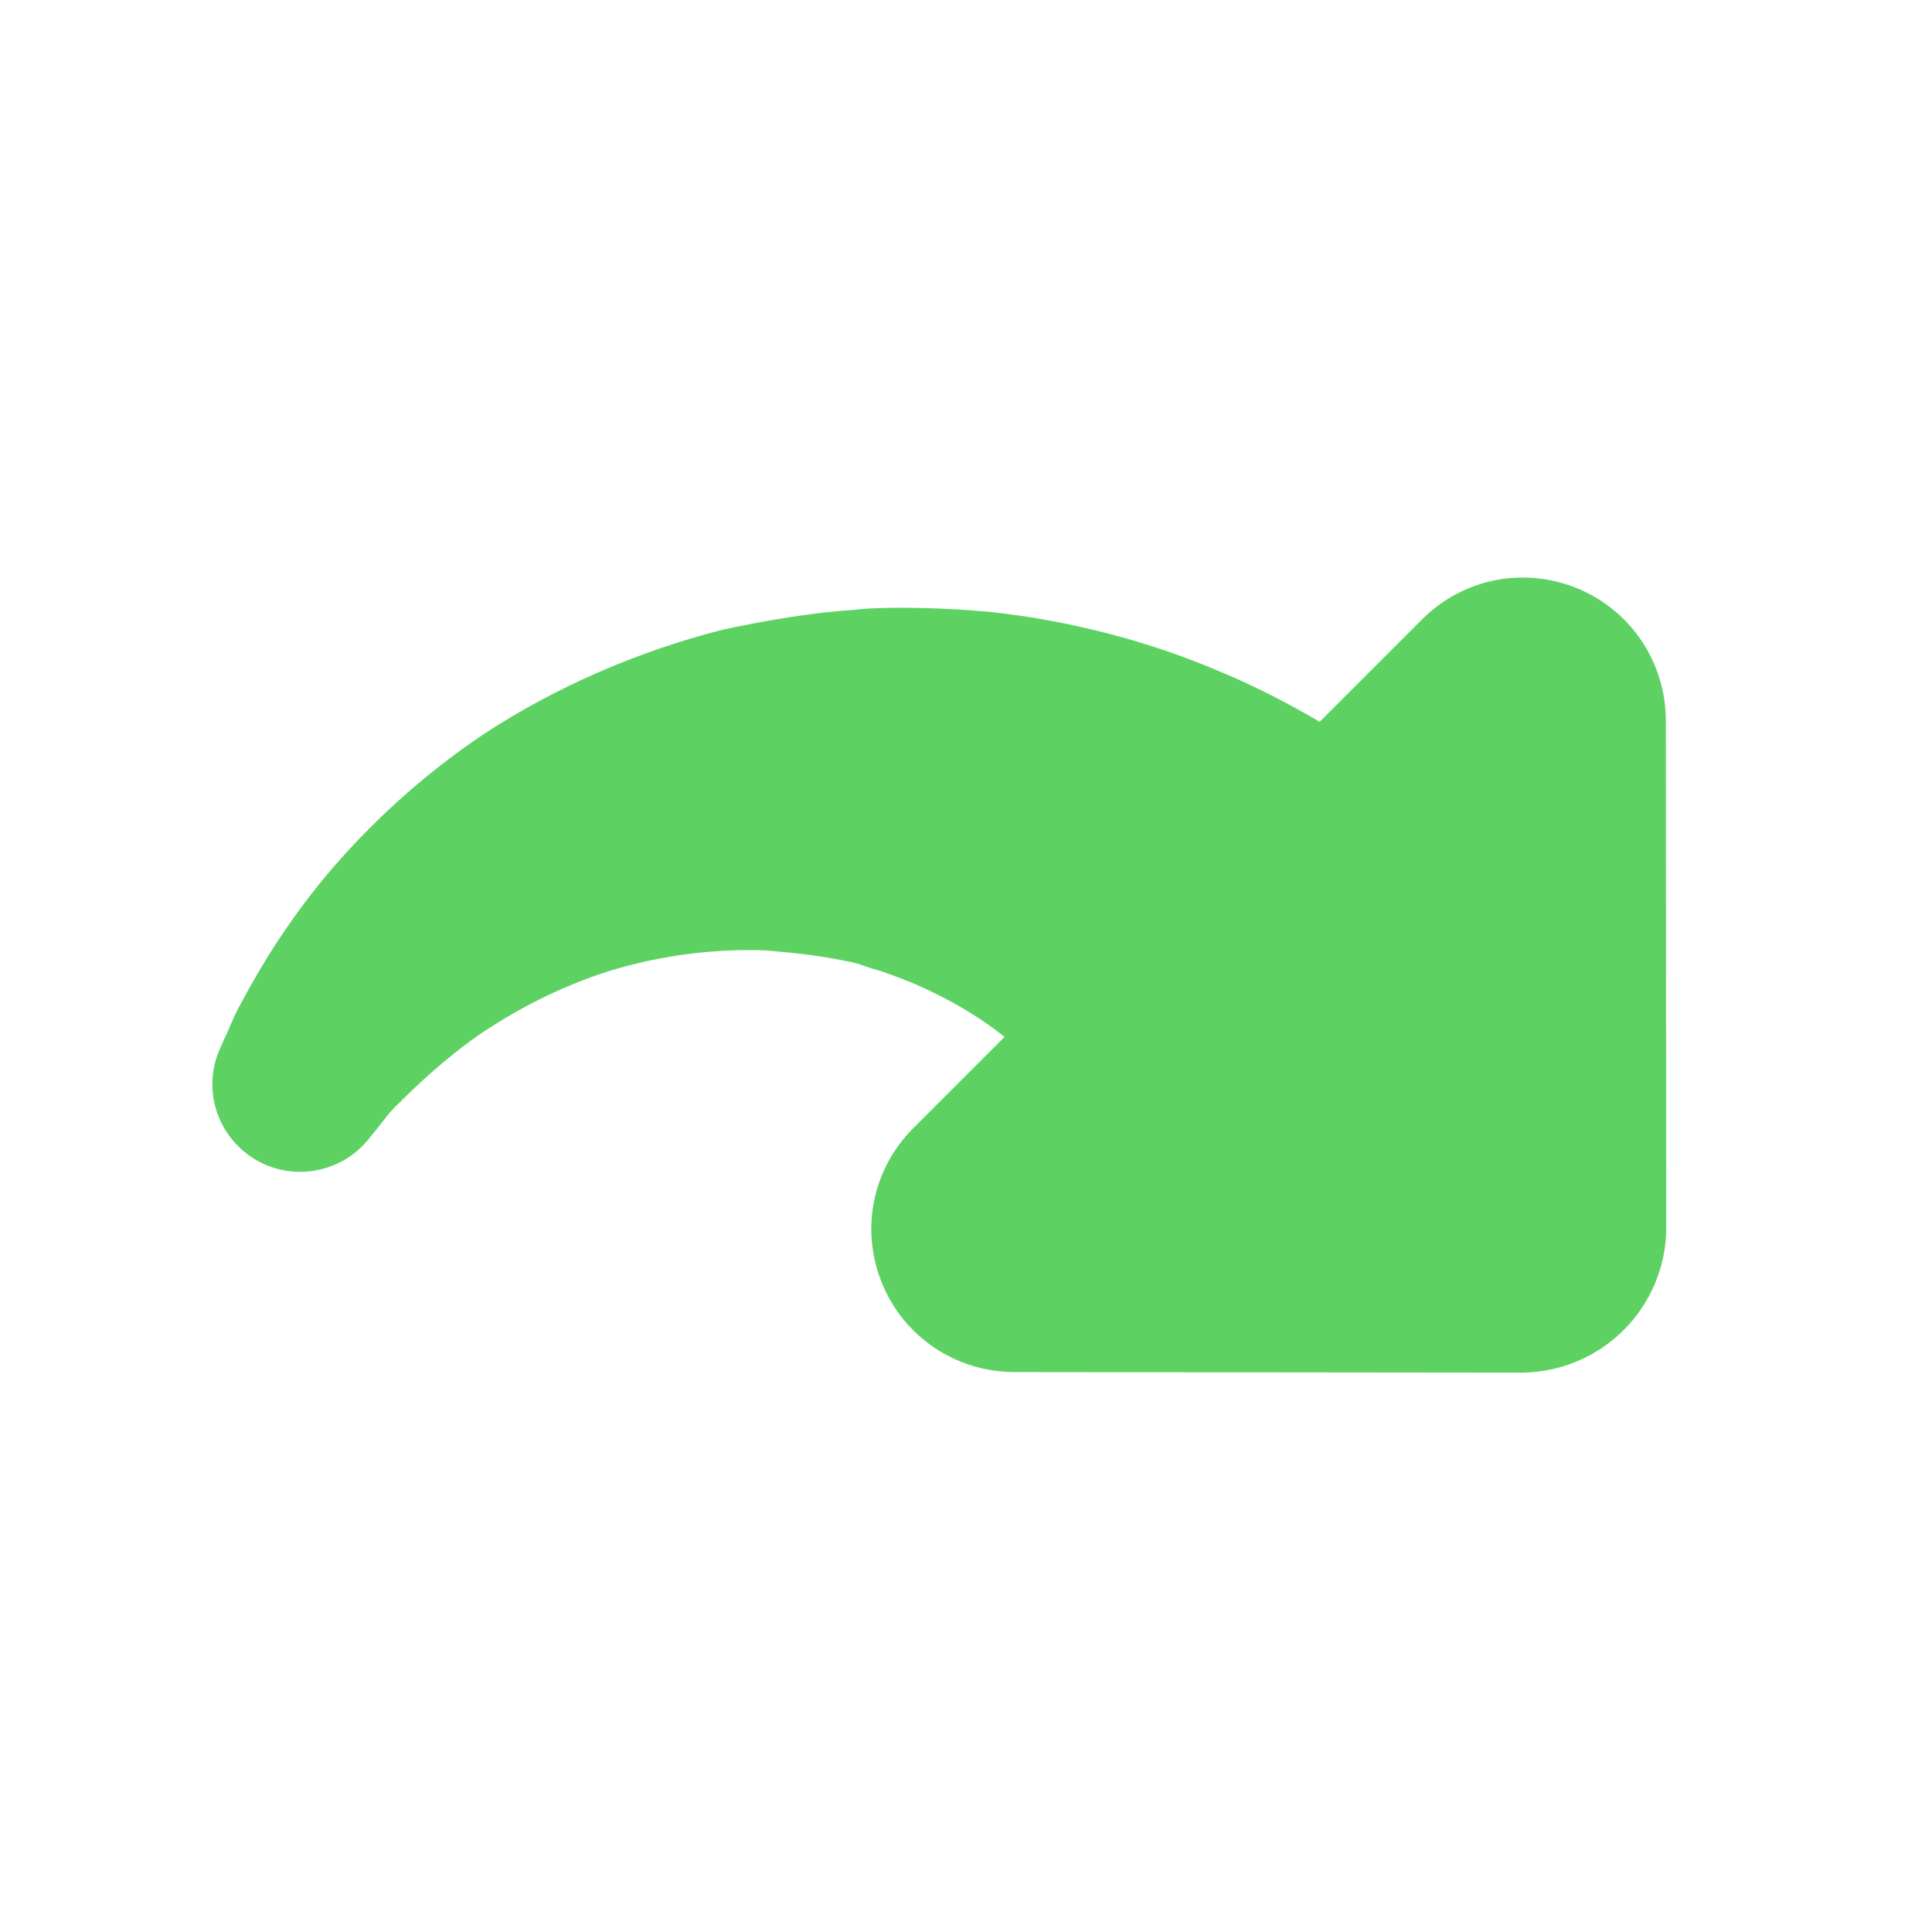
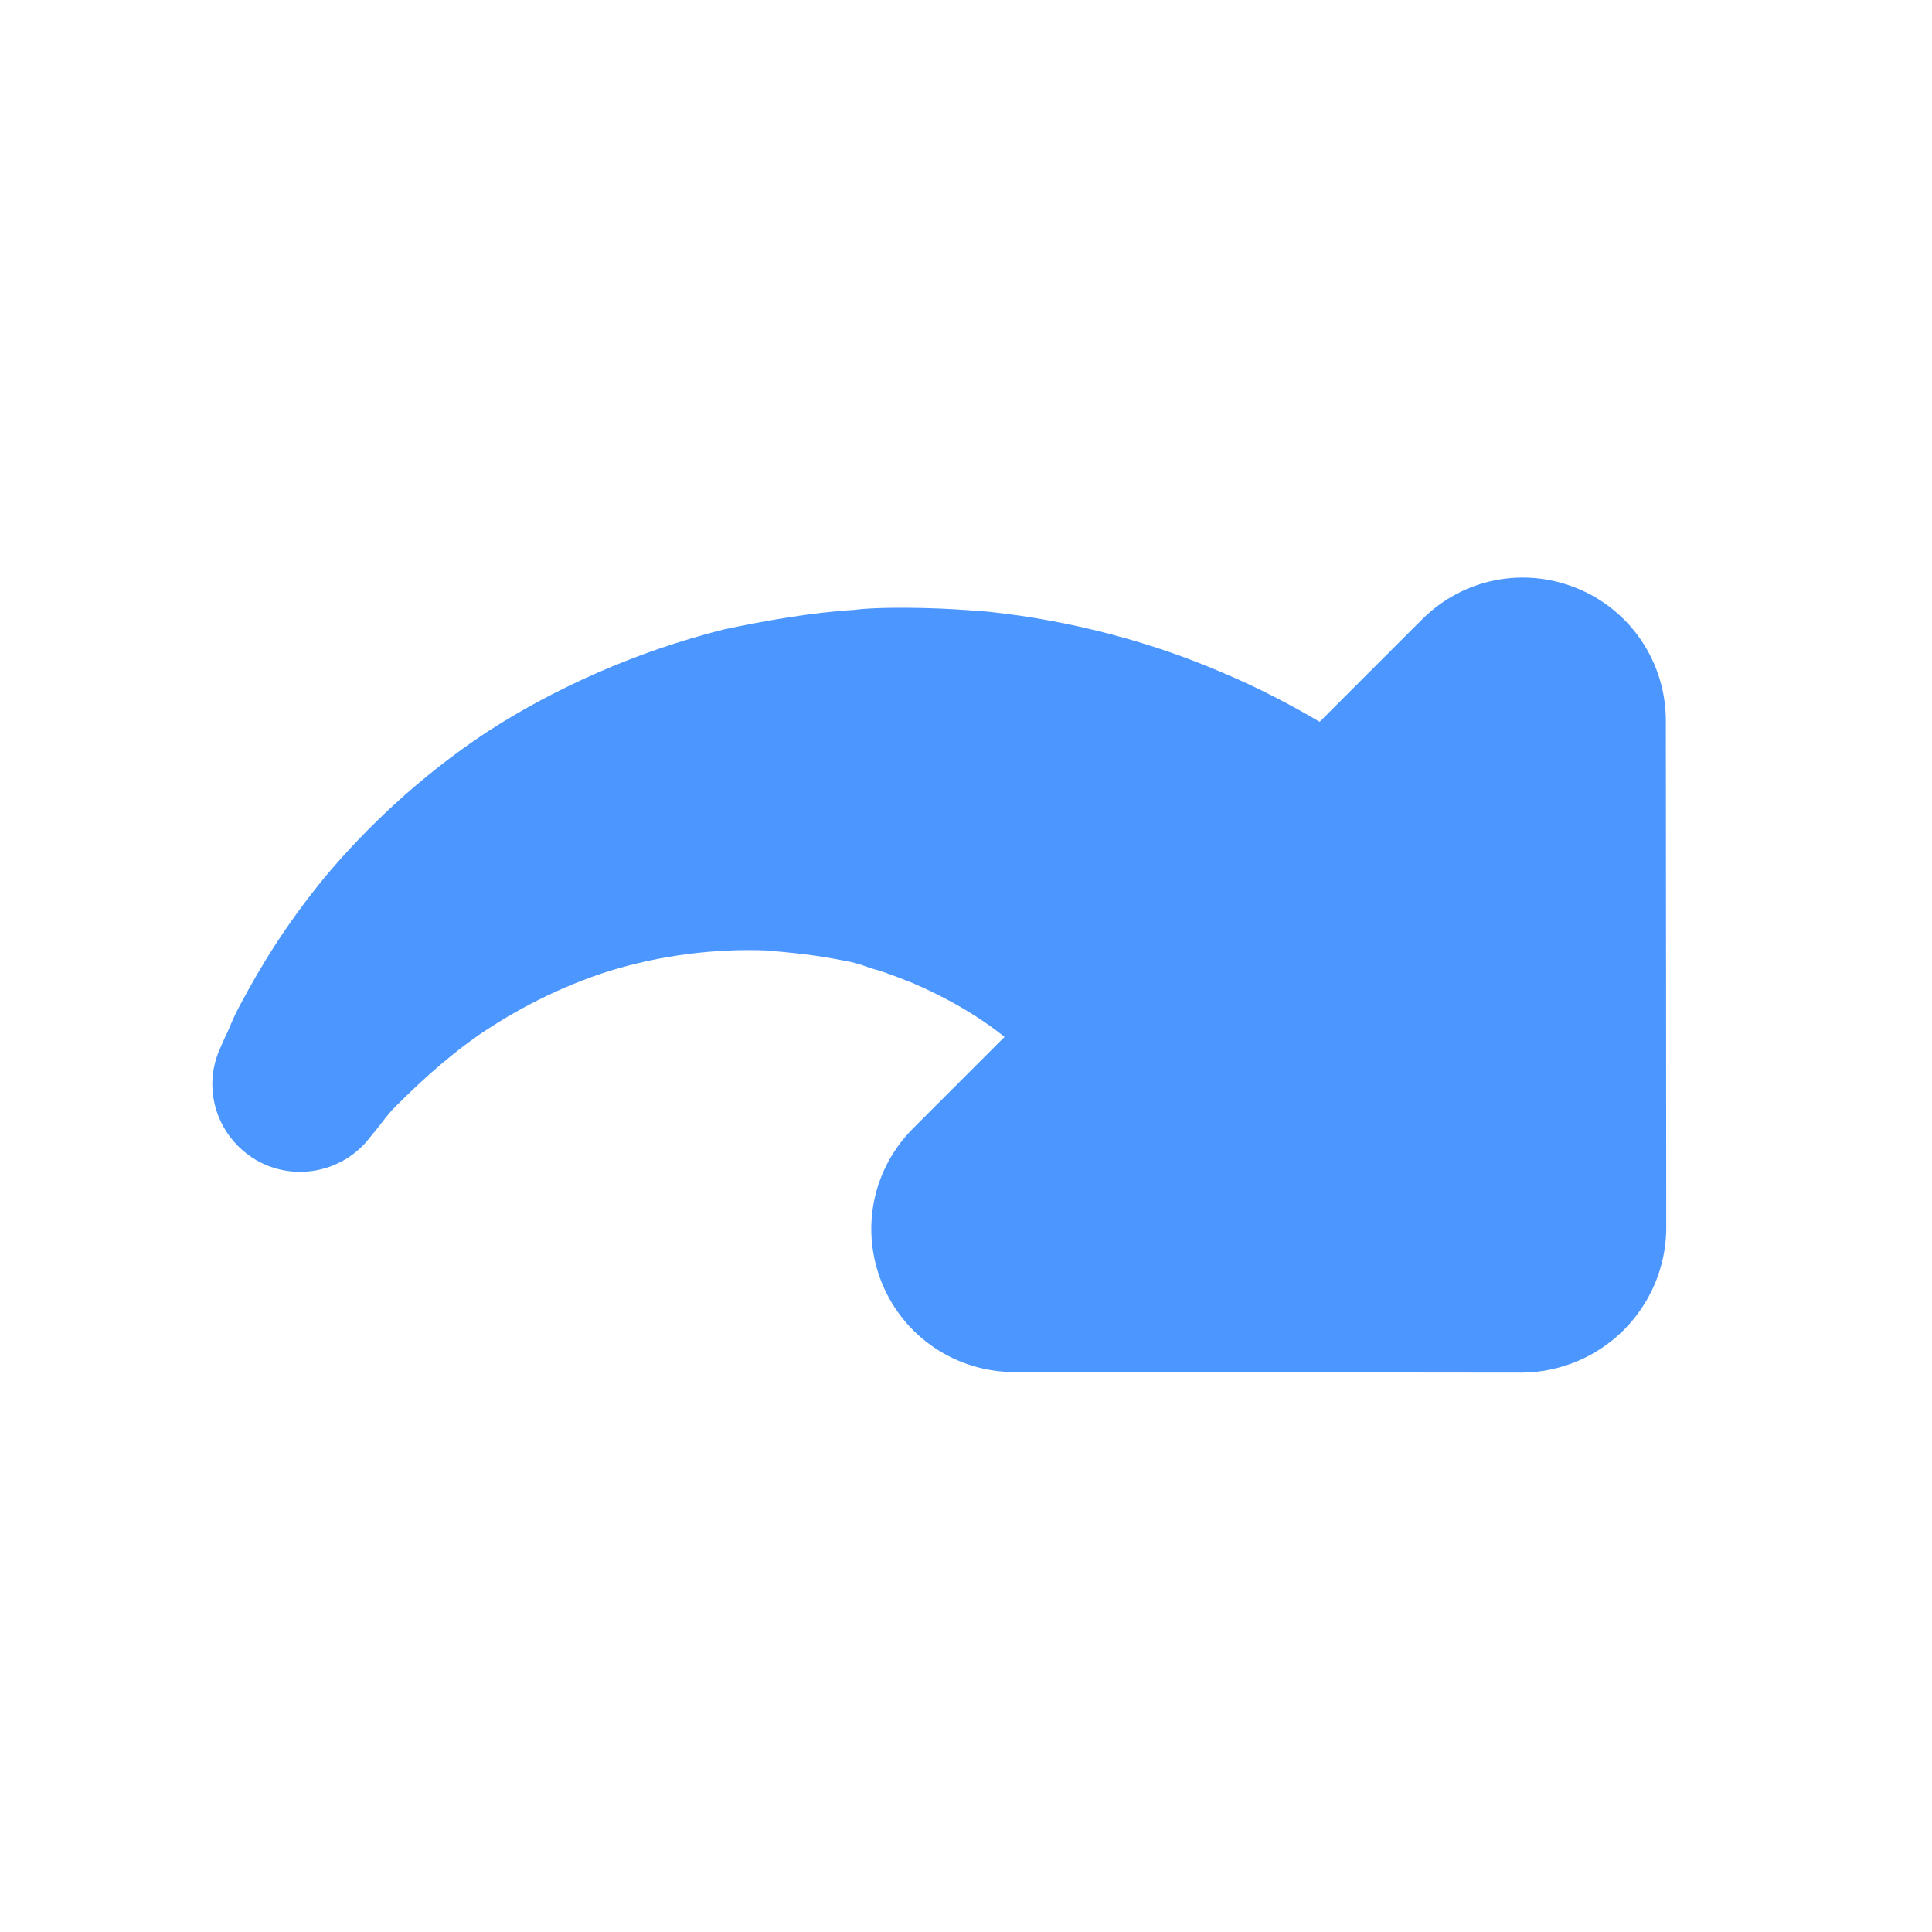
<svg xmlns="http://www.w3.org/2000/svg" width="20px" height="20px" viewBox="0 0 20 20" version="1.1">
  <defs />
  <g id="Page-1" stroke="none" stroke-width="1" fill="none" fill-rule="evenodd">
-     <g id="redo" fill="#5DD263">
+     <g id="redo" fill="#4C97FF">
      <path d="M17.558,12.77 L13.84,16.494 C13.561,16.767 13.183,16.921 12.79,16.921 C12.399,16.921 12.021,16.767 11.74,16.494 L8.024,12.77 C7.597,12.343 7.471,11.706 7.702,11.153 C7.933,10.6 8.465,10.243 9.067,10.243 L10.404,10.243 C10.369,9.921 10.278,9.557 10.124,9.172 C10.076,9.06 10.026,8.948 9.97,8.836 C9.893,8.71 9.901,8.675 9.795,8.521 C9.627,8.269 9.473,8.08 9.29,7.863 C8.92,7.464 8.472,7.121 7.996,6.869 C7.513,6.617 7.009,6.463 6.561,6.379 C6.12,6.302 5.714,6.295 5.476,6.295 C5.357,6.288 5.203,6.316 5.126,6.323 C5.042,6.33 4.993,6.337 4.993,6.337 C4.496,6.386 4.048,6.022 3.999,5.525 C3.957,5.105 4.202,4.727 4.573,4.587 C4.573,4.587 4.622,4.566 4.699,4.538 C4.79,4.51 4.874,4.461 5.07,4.405 C5.462,4.286 5.959,4.16 6.61,4.097 C7.254,4.041 8.031,4.055 8.851,4.223 C9.669,4.398 10.53,4.727 11.328,5.203 C11.706,5.448 12.112,5.735 12.427,6.015 C12.567,6.12 12.805,6.358 12.945,6.505 C13.106,6.673 13.253,6.841 13.401,7.016 C13.967,7.716 14.387,8.472 14.66,9.158 C14.821,9.55 14.933,9.921 15.017,10.243 L16.515,10.243 C17.117,10.243 17.649,10.6 17.88,11.153 C18.111,11.706 17.985,12.343 17.558,12.77" id="Fill-1" transform="translate(10.99425, 10.49425) rotate(-45) translate(-10.99425, -10.49425) " />
    </g>
  </g>
</svg>
